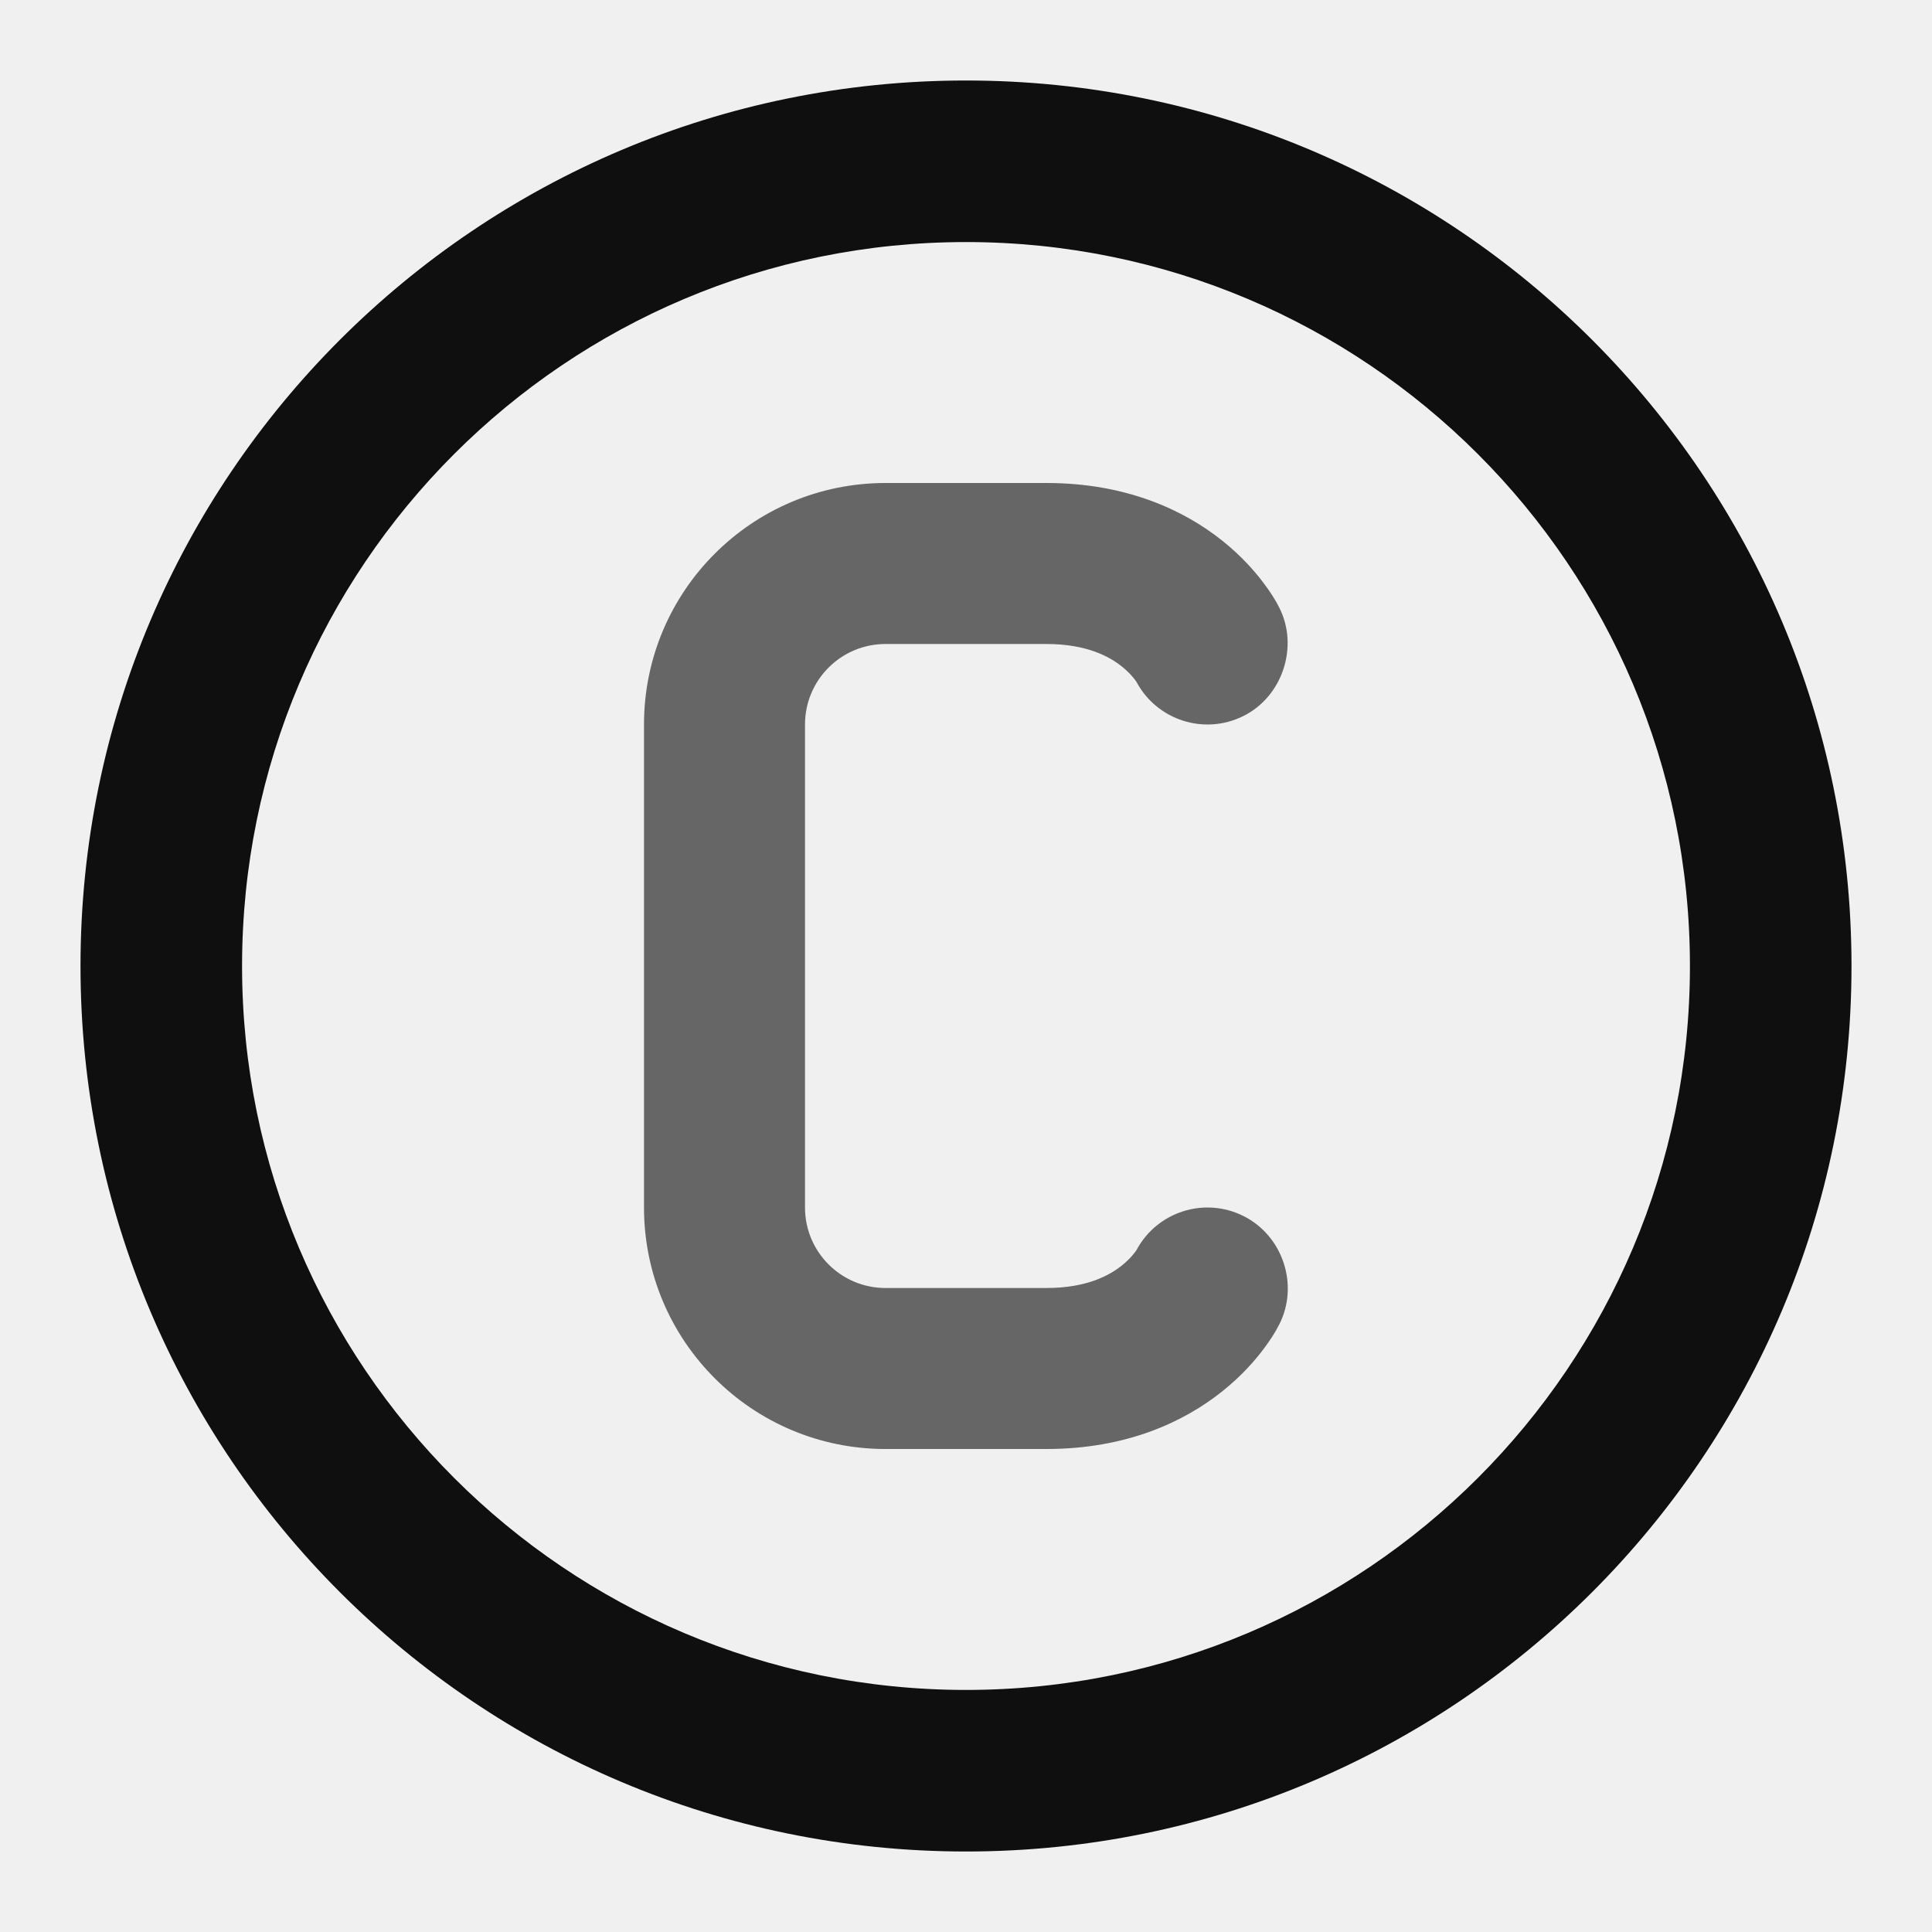
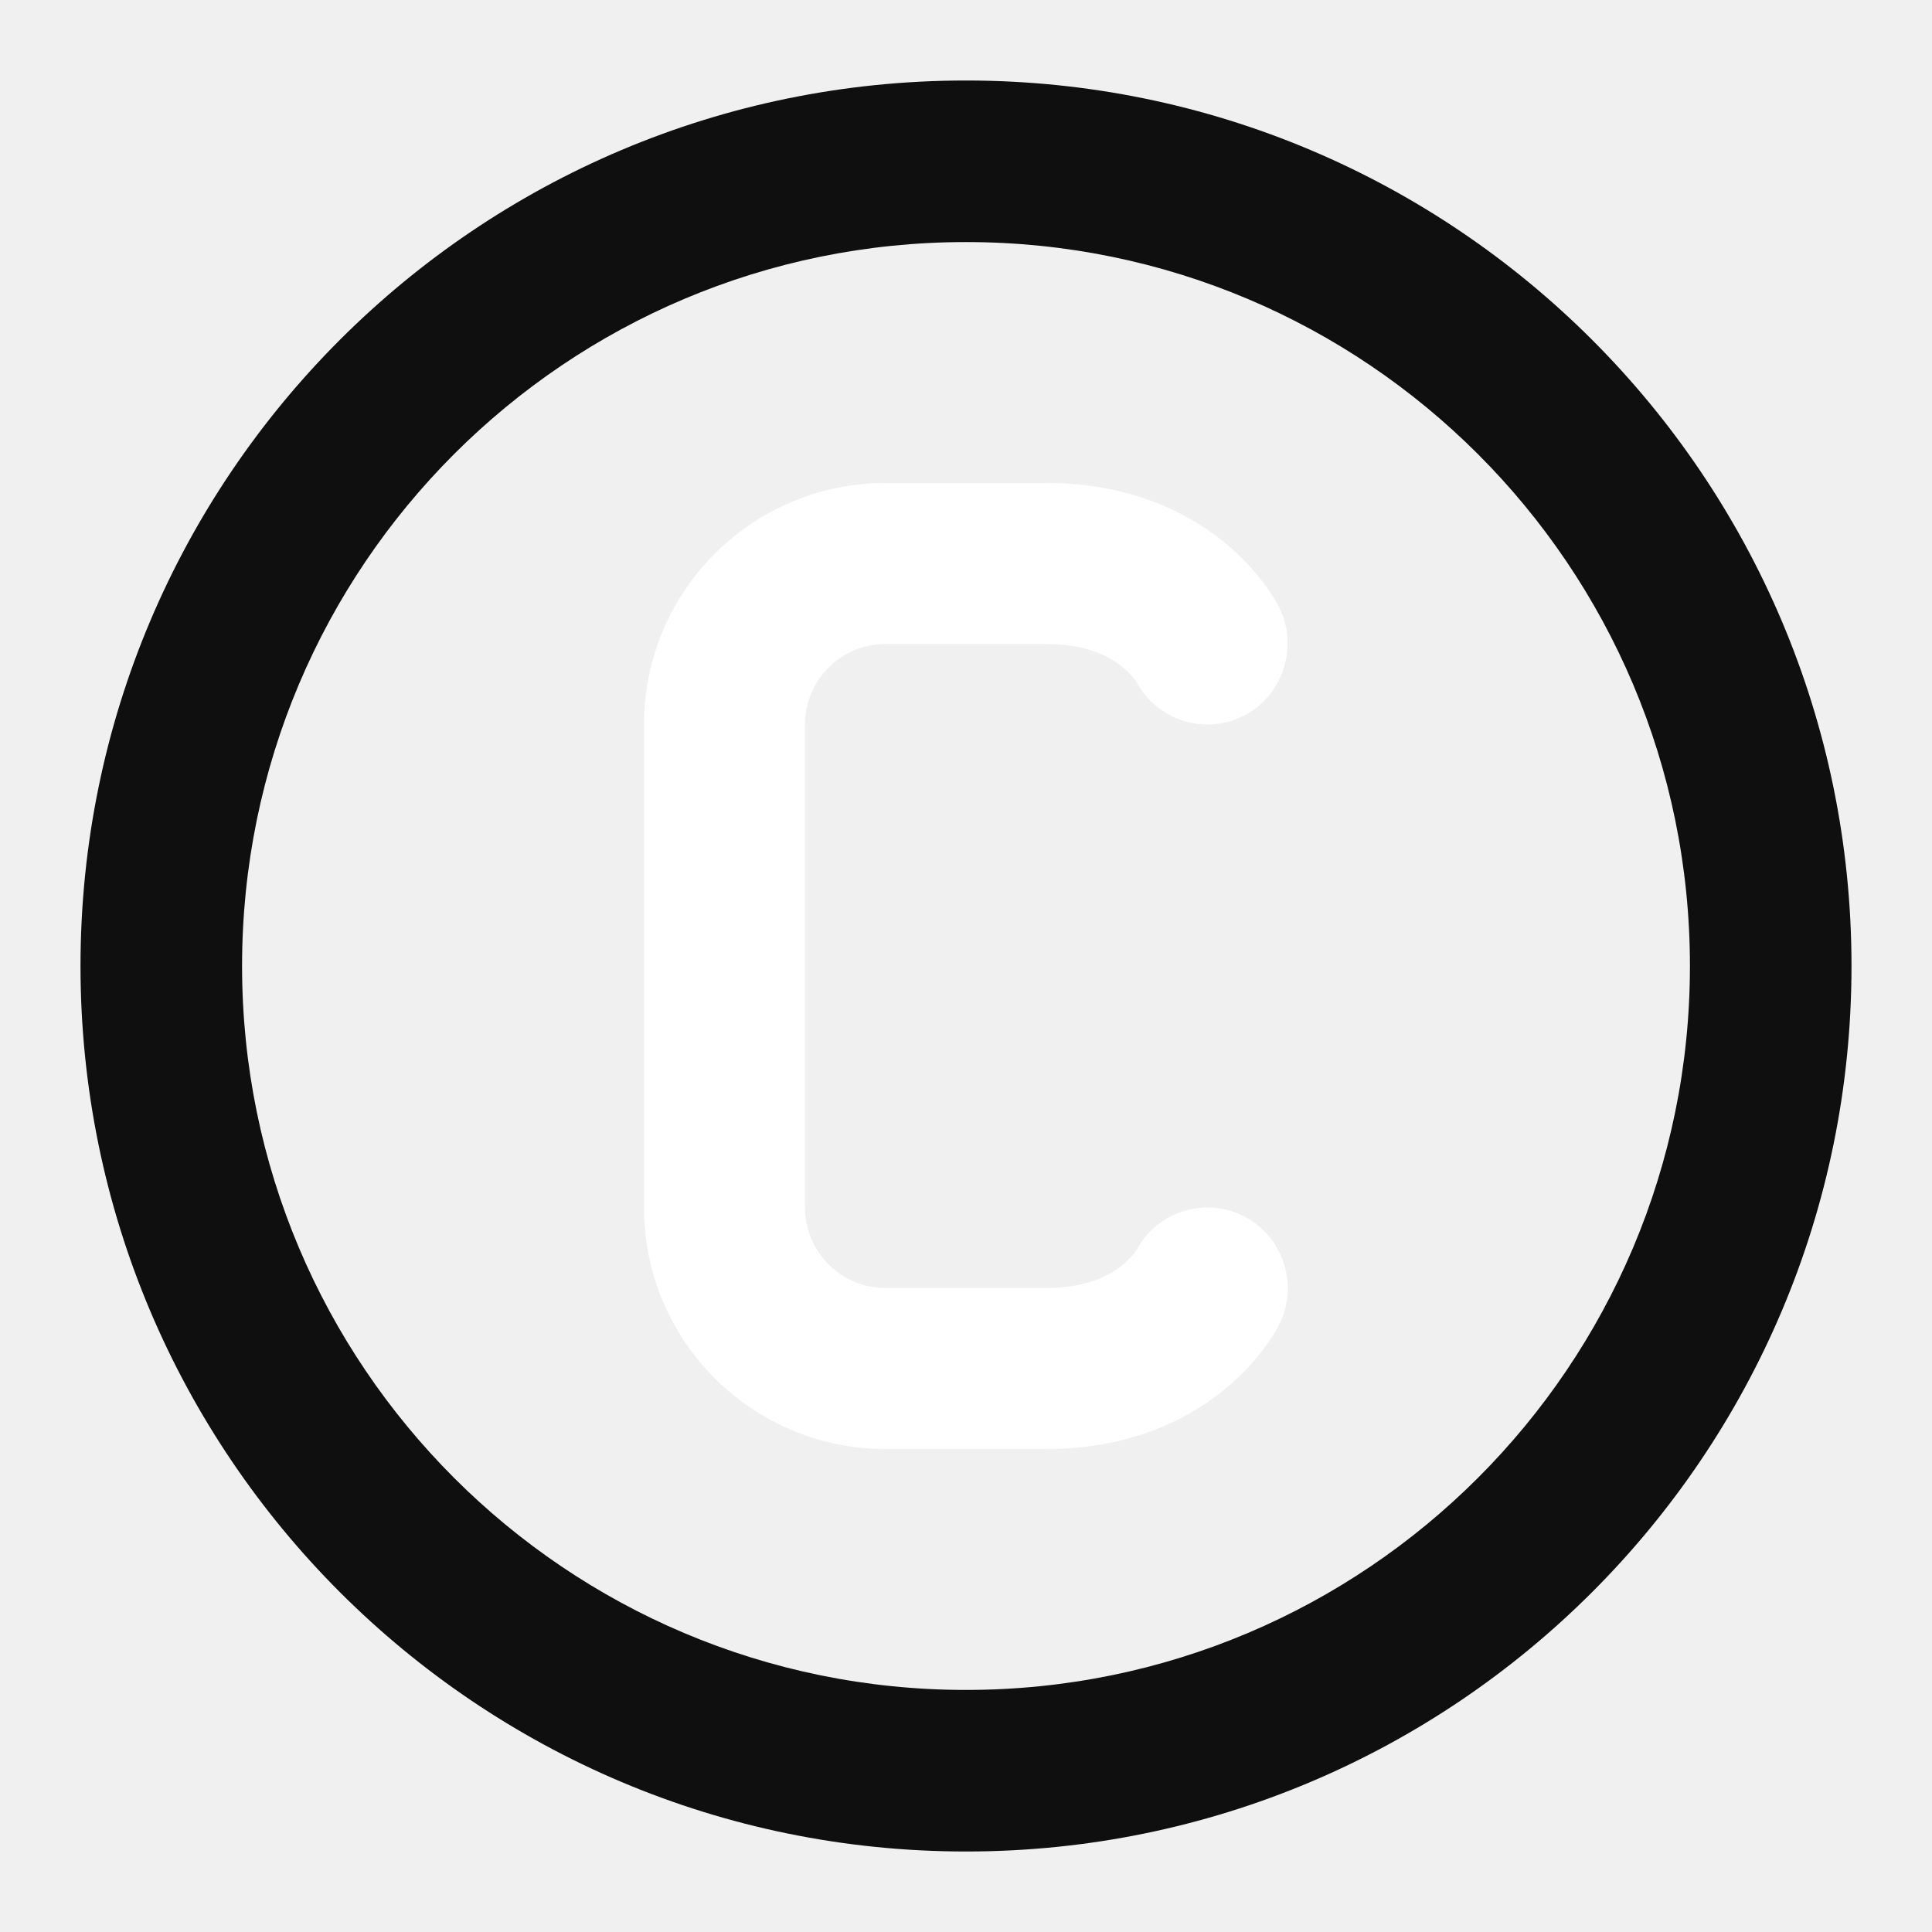
<svg xmlns="http://www.w3.org/2000/svg" width="800px" height="800px" viewBox="0 0 24 24" fill="none">
-   <path d="M10 9C10 8.448 10.448 8 11 8H13C13.507 8 13.79 8.162 13.938 8.281C14.049 8.37 14.108 8.455 14.119 8.473C14.374 8.948 14.962 9.137 15.447 8.894C15.931 8.653 16.136 8.034 15.893 7.551C15.839 7.442 15.771 7.341 15.698 7.244C15.586 7.094 15.419 6.905 15.187 6.719C14.71 6.338 13.993 6 13 6H11C9.343 6 8 7.343 8 9V15C8 16.657 9.343 18 11 18L13 18C13.993 18 14.71 17.663 15.187 17.281C15.419 17.095 15.586 16.906 15.698 16.756C15.771 16.659 15.839 16.557 15.894 16.448C16.138 15.96 15.935 15.35 15.447 15.106C14.962 14.863 14.374 15.052 14.119 15.527C14.108 15.545 14.049 15.63 13.938 15.719C13.79 15.838 13.507 16 13 16L11 16C10.448 16 10 15.552 10 15V9Z" fill="#666666" />
+   <path d="M10 9C10 8.448 10.448 8 11 8H13C13.507 8 13.79 8.162 13.938 8.281C14.049 8.37 14.108 8.455 14.119 8.473C14.374 8.948 14.962 9.137 15.447 8.894C15.931 8.653 16.136 8.034 15.893 7.551C15.839 7.442 15.771 7.341 15.698 7.244C15.586 7.094 15.419 6.905 15.187 6.719C14.71 6.338 13.993 6 13 6H11C9.343 6 8 7.343 8 9V15C8 16.657 9.343 18 11 18L13 18C13.993 18 14.71 17.663 15.187 17.281C15.419 17.095 15.586 16.906 15.698 16.756C15.771 16.659 15.839 16.557 15.894 16.448C16.138 15.96 15.935 15.35 15.447 15.106C14.962 14.863 14.374 15.052 14.119 15.527C14.108 15.545 14.049 15.63 13.938 15.719C13.79 15.838 13.507 16 13 16L11 16C10.448 16 10 15.552 10 15V9Z" fill="#FFFFFF" />
  <path fill-rule="evenodd" clip-rule="evenodd" d="M12 23C18.075 23 23 18.075 23 12C23 5.925 18.075 1 12 1C5.925 1 1 5.925 1 12C1 18.075 5.925 23 12 23ZM12 20.993C7.033 20.993 3.007 16.967 3.007 12C3.007 7.033 7.033 3.007 12 3.007C16.967 3.007 20.993 7.033 20.993 12C20.993 16.967 16.967 20.993 12 20.993Z" fill="#0F0F0F" />
</svg>
